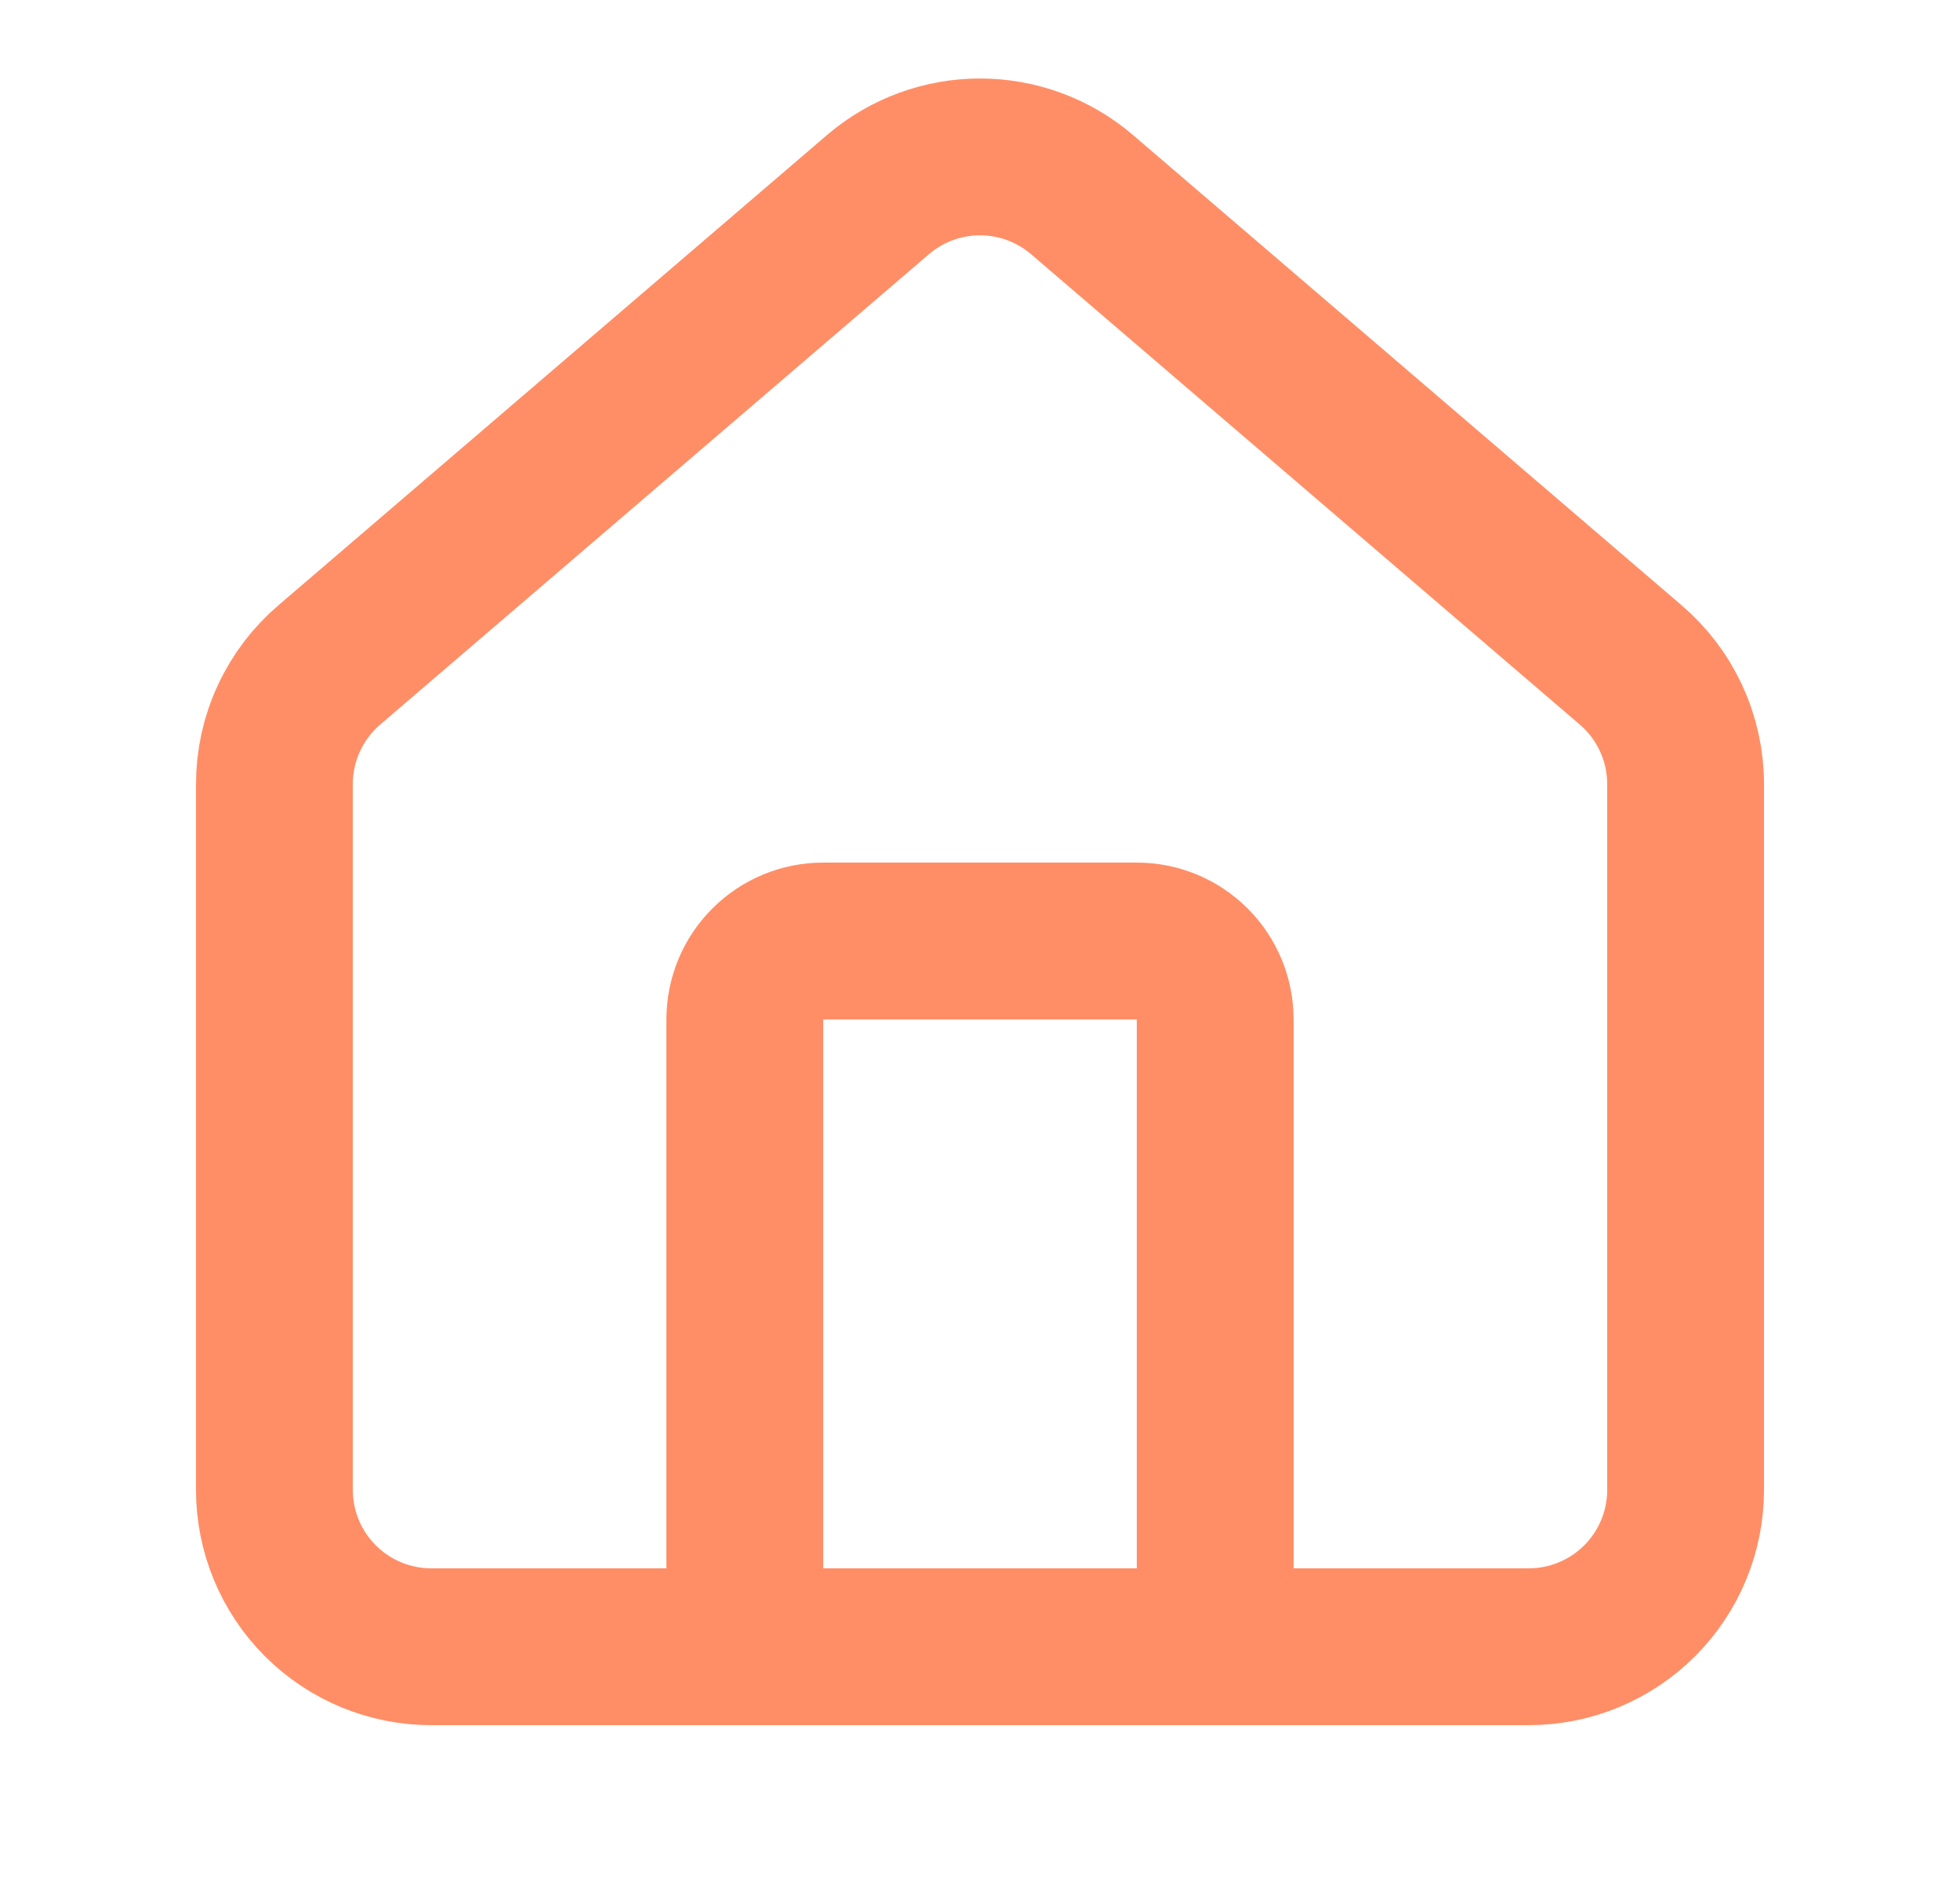
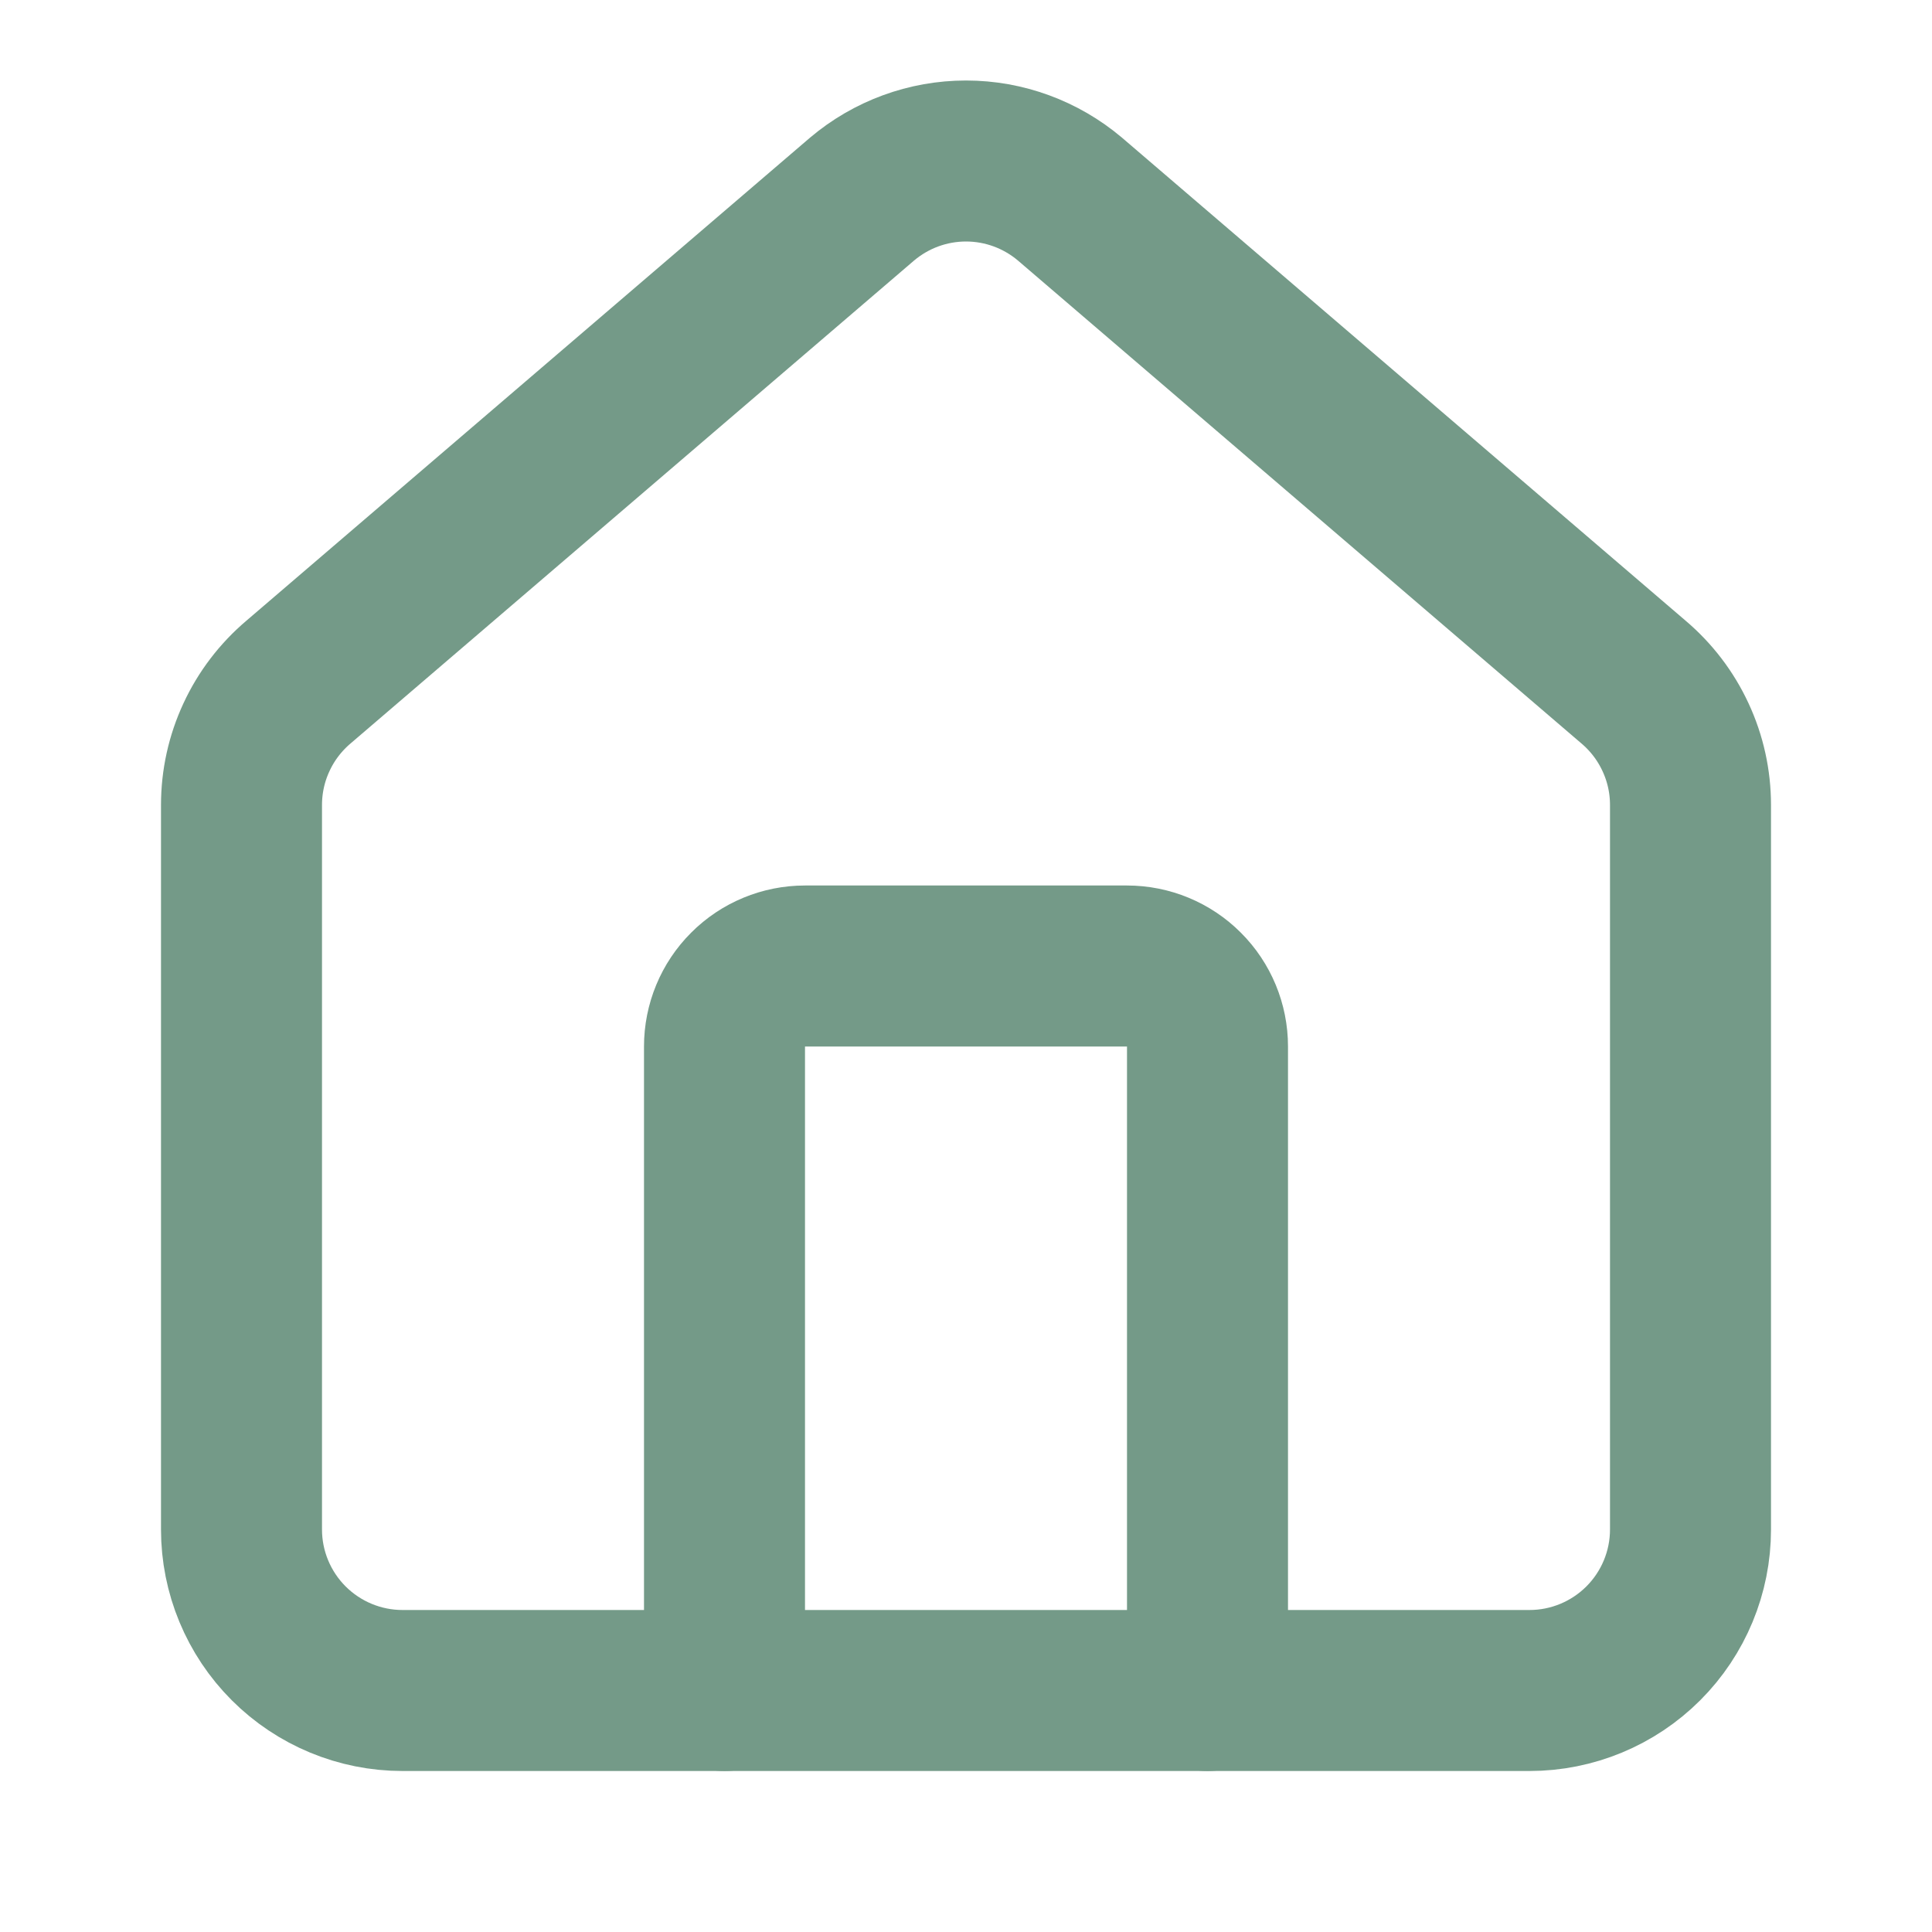
- <svg xmlns="http://www.w3.org/2000/svg" width="25" height="24" viewBox="0 0 25 24" fill="none">
-   <path d="M15.5 21V13C15.5 12.735 15.395 12.48 15.207 12.293C15.02 12.105 14.765 12 14.5 12H10.5C10.235 12 9.98 12.105 9.793 12.293C9.605 12.48 9.5 12.735 9.5 13V21" stroke="#FF8E66" stroke-width="2" stroke-linecap="round" stroke-linejoin="round" />
-   <path d="M3.5 10C3.5 9.709 3.563 9.422 3.686 9.158C3.808 8.894 3.987 8.66 4.209 8.472L11.209 2.473C11.57 2.168 12.027 2.001 12.5 2.001C12.973 2.001 13.43 2.168 13.791 2.473L20.791 8.472C21.013 8.66 21.192 8.894 21.314 9.158C21.437 9.422 21.5 9.709 21.5 10V19C21.5 19.53 21.289 20.039 20.914 20.414C20.539 20.789 20.03 21 19.5 21H5.5C4.97 21 4.461 20.789 4.086 20.414C3.711 20.039 3.5 19.53 3.5 19V10Z" stroke="#FF8E66" stroke-width="2" stroke-linecap="round" stroke-linejoin="round" />
+ <svg xmlns="http://www.w3.org/2000/svg" width="24" height="24" viewBox="0 0 24 24" fill="none">
+   <path d="M15 21V13C15 12.735 14.895 12.48 14.707 12.293C14.52 12.105 14.265 12 14 12H10C9.735 12 9.48 12.105 9.293 12.293C9.105 12.48 9 12.735 9 13V21" stroke="#749A88" stroke-width="2" stroke-linecap="round" stroke-linejoin="round" />
+   <path d="M3 10C3 9.709 3.063 9.422 3.186 9.158C3.308 8.894 3.487 8.66 3.709 8.472L10.709 2.473C11.07 2.168 11.527 2 12 2C12.473 2 12.93 2.168 13.291 2.473L20.291 8.472C20.513 8.66 20.692 8.894 20.814 9.158C20.937 9.422 21 9.709 21 10V19C21 19.53 20.789 20.039 20.414 20.414C20.039 20.789 19.53 21 19 21H5C4.47 21 3.961 20.789 3.586 20.414C3.211 20.039 3 19.53 3 19V10Z" stroke="#749A88" stroke-width="2" stroke-linecap="round" stroke-linejoin="round" />
</svg>
